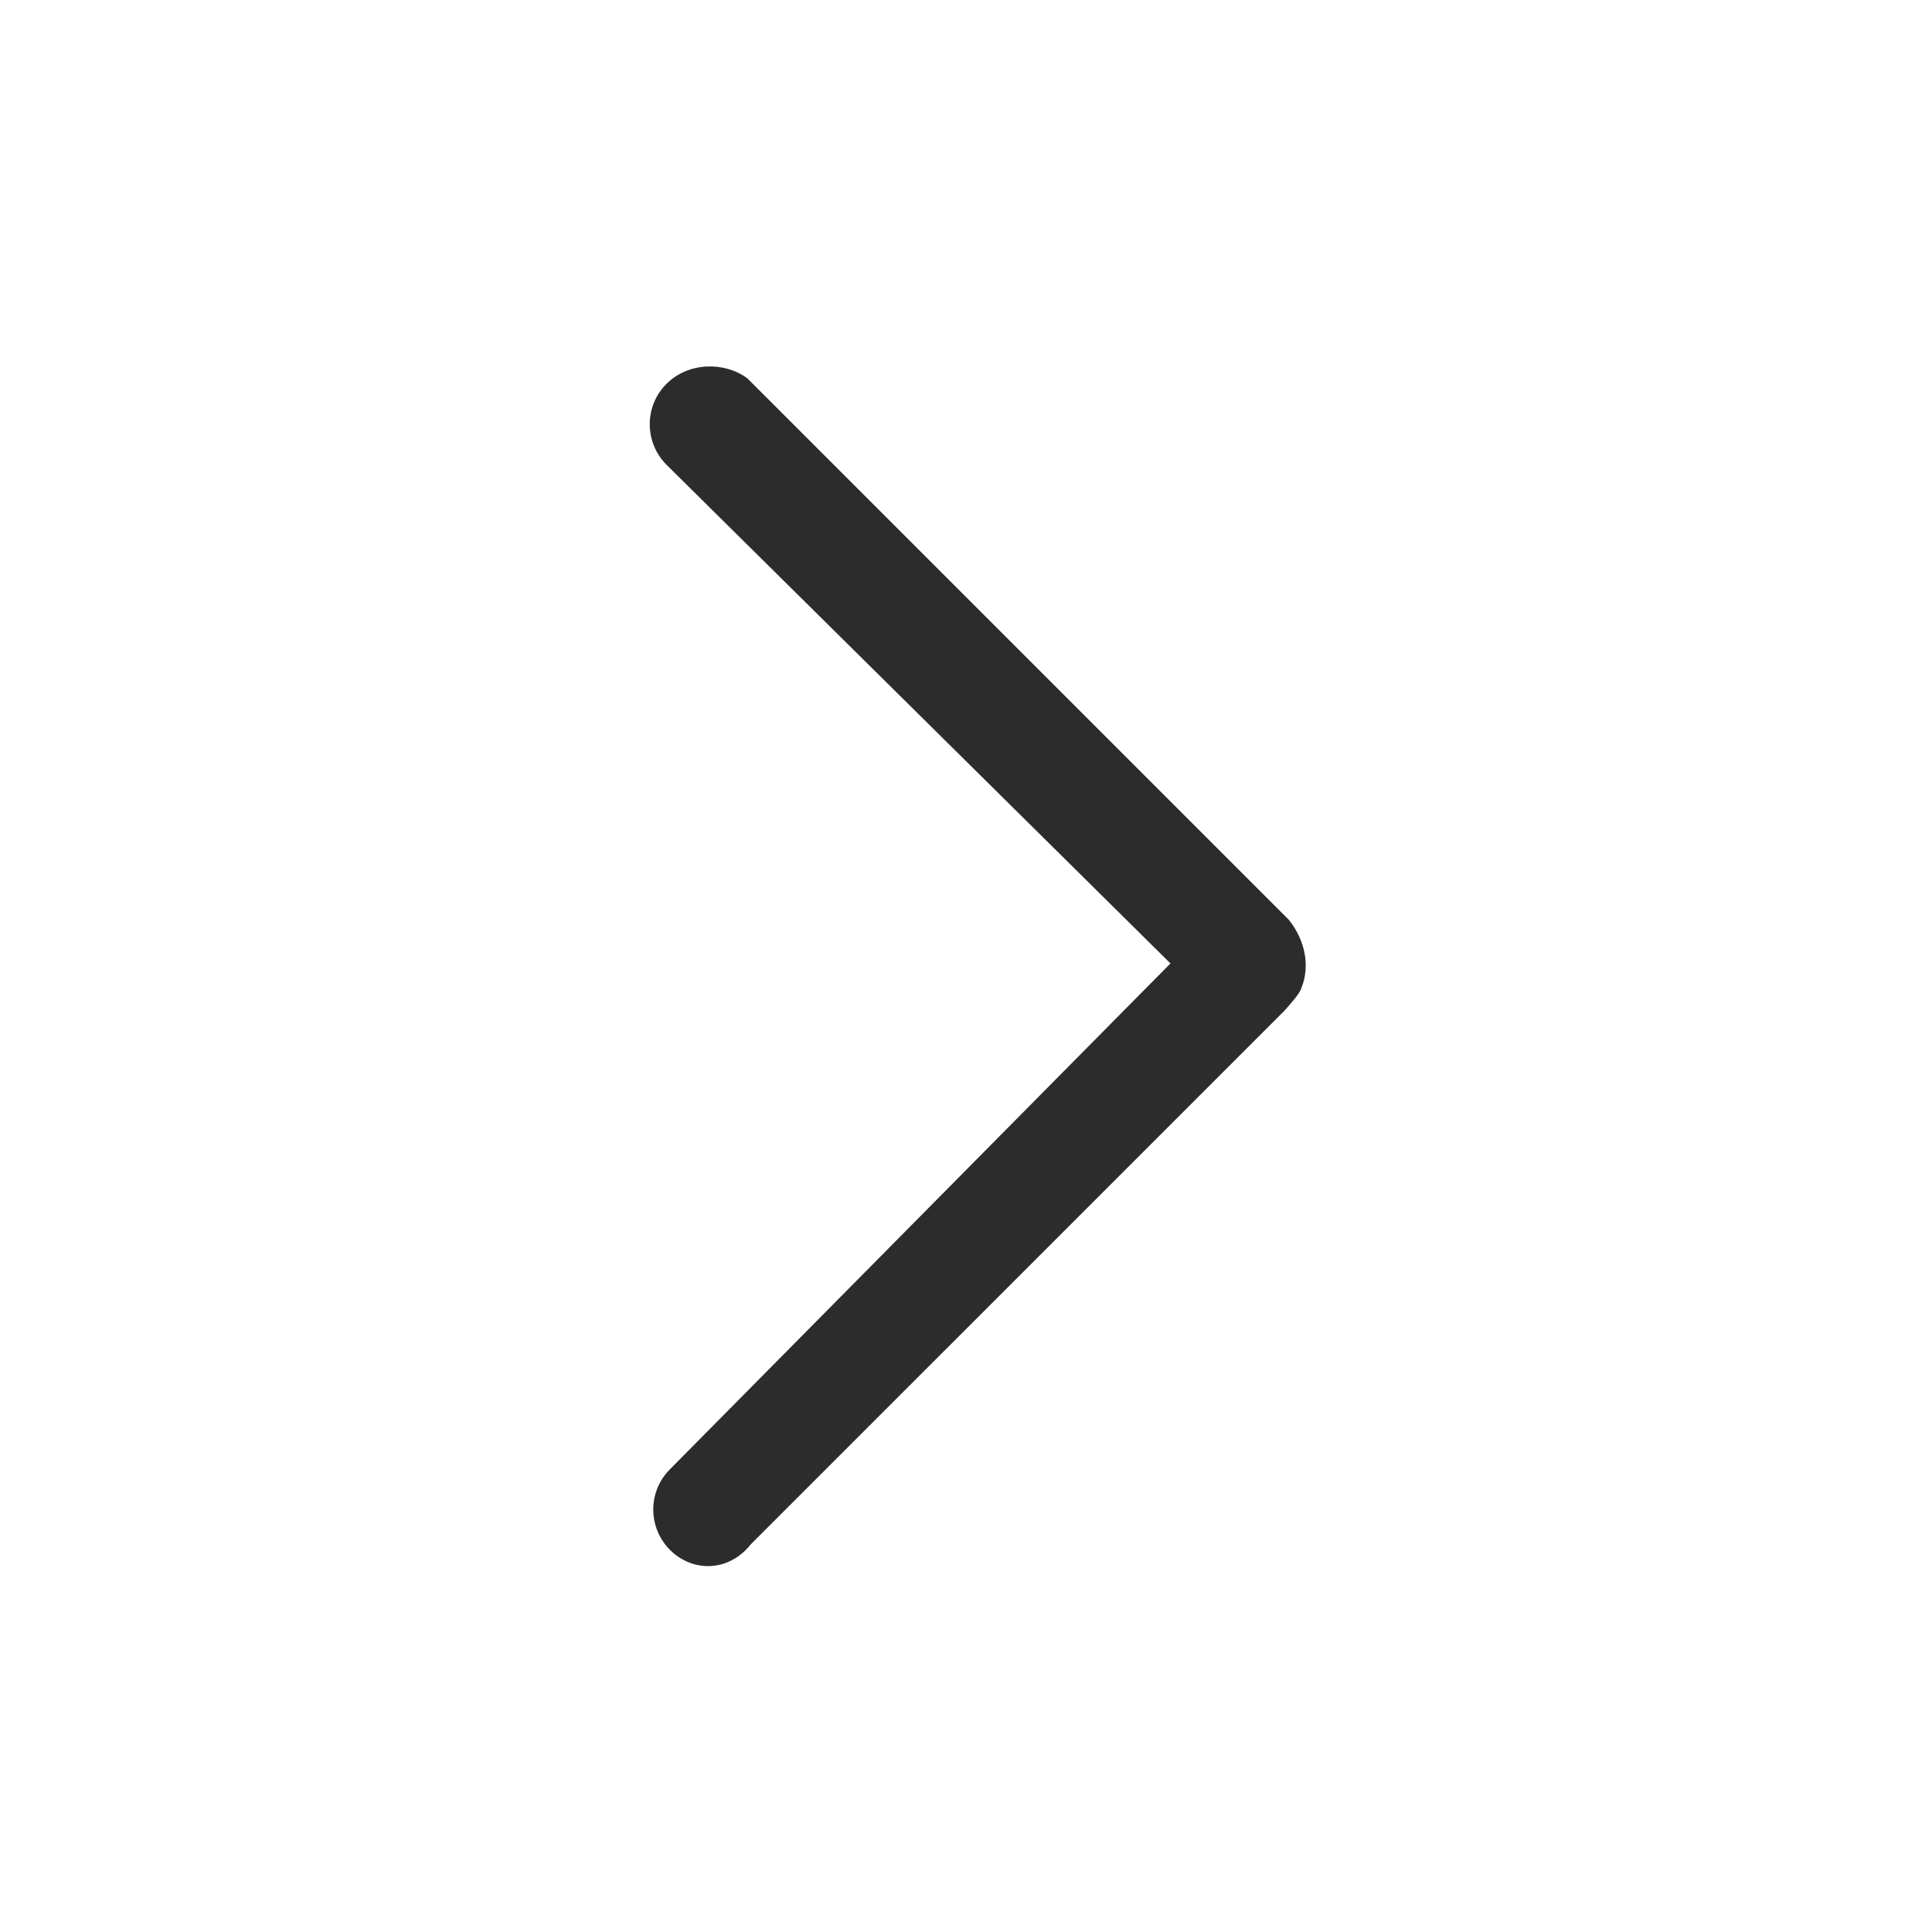
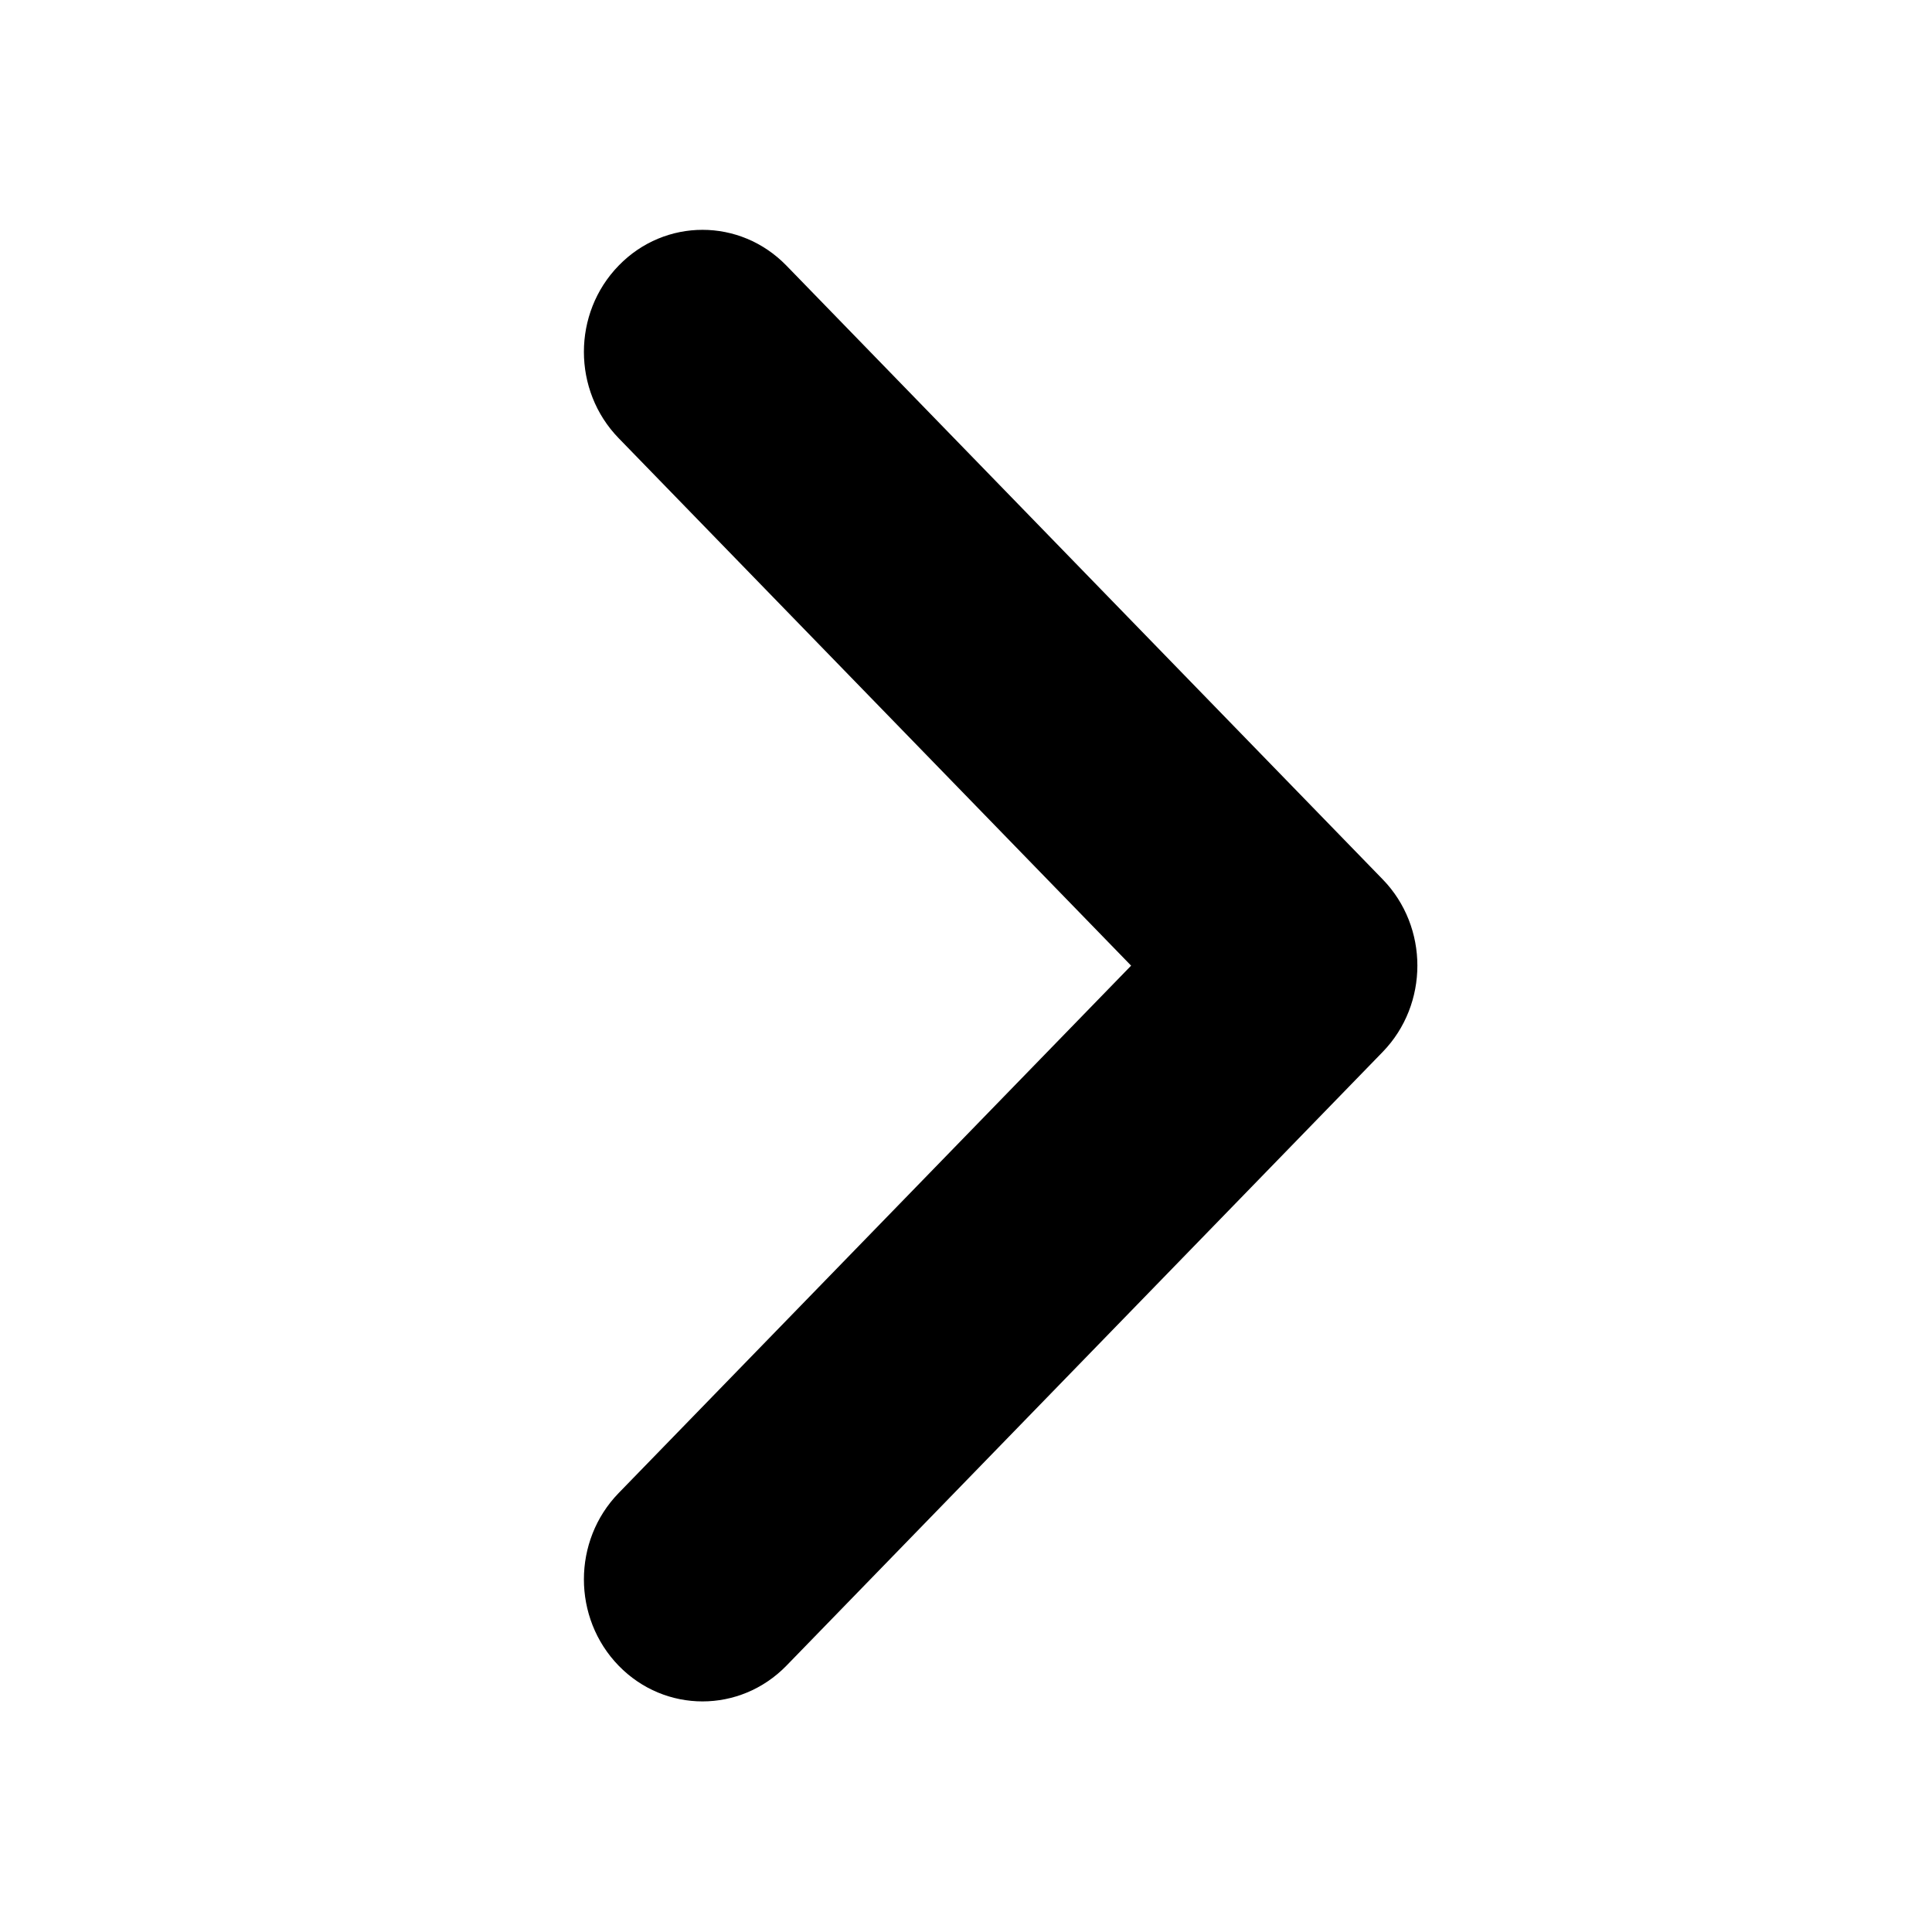
- <svg xmlns="http://www.w3.org/2000/svg" t="1691077834715" class="icon" viewBox="0 0 1024 1024" version="1.1" p-id="1486" width="200" height="200">
-   <path d="M353.323 246.407L620.372 510.638l-265.321 268.146c-11.776 11.775-11.734 30.909 0.091 42.734l0.001 0c11.825 11.826 30.958 11.867 42.728-2.931L680.9 535.56c3.818-4.273 8.206-9.321 8.933-12.045 4.471-11.112 2.233-24.765-6.711-35.988l-286.982-286.982c-11.875-8.848-31.096-8.894-42.923 2.933C341.393 215.304 341.439 234.523 353.323 246.407z" p-id="1487" fill="#2c2c2c" />
+ <svg xmlns="http://www.w3.org/2000/svg" t="1691080902686" class="icon" viewBox="0 0 1024 1024" version="1.1" p-id="6926" width="200" height="200">
+   <path d="M327.908 882.86c24.524 25.228 64.32 25.228 88.905 0l316.041-325.314c24.512-25.273 24.512-66.25 1e-8-91.474l-316.041-325.303c-24.58-25.273-64.378-25.273-88.905 0-24.567 25.237-24.567 66.205 0 91.486l271.604 279.557-271.603 279.524c-24.566 25.273-24.566 66.243 0 91.528v0z" p-id="6927" />
</svg>
